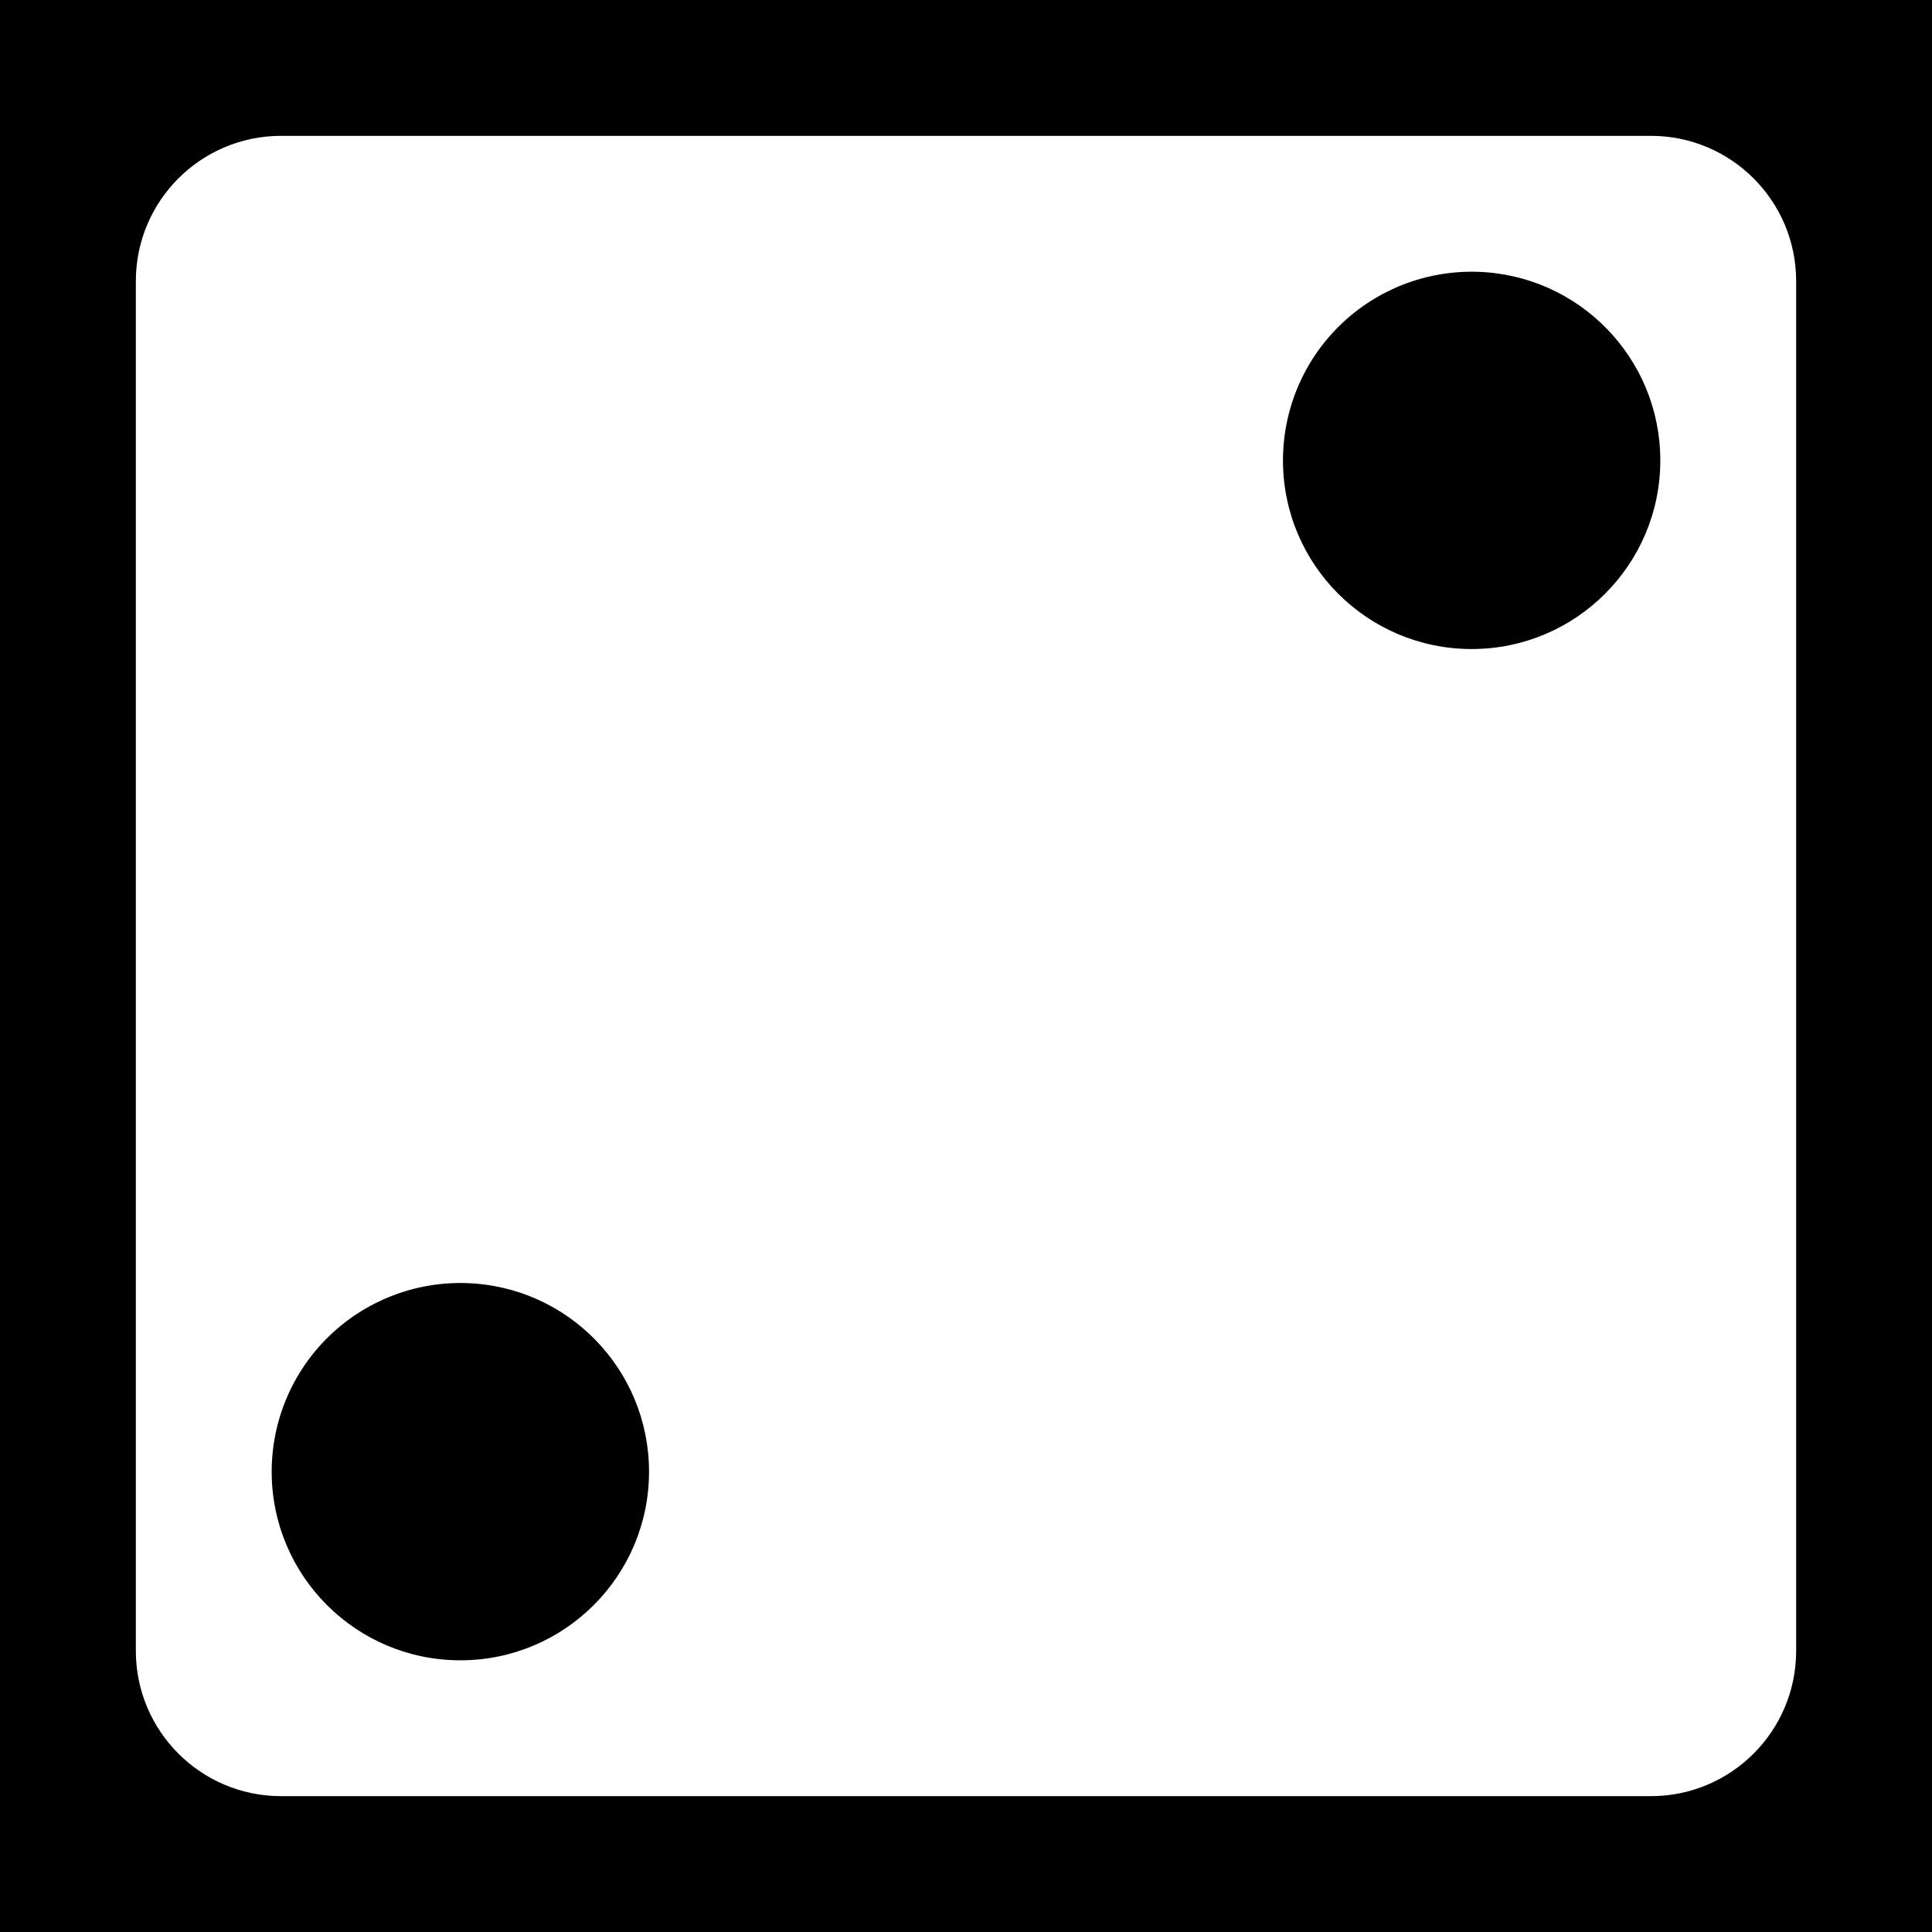
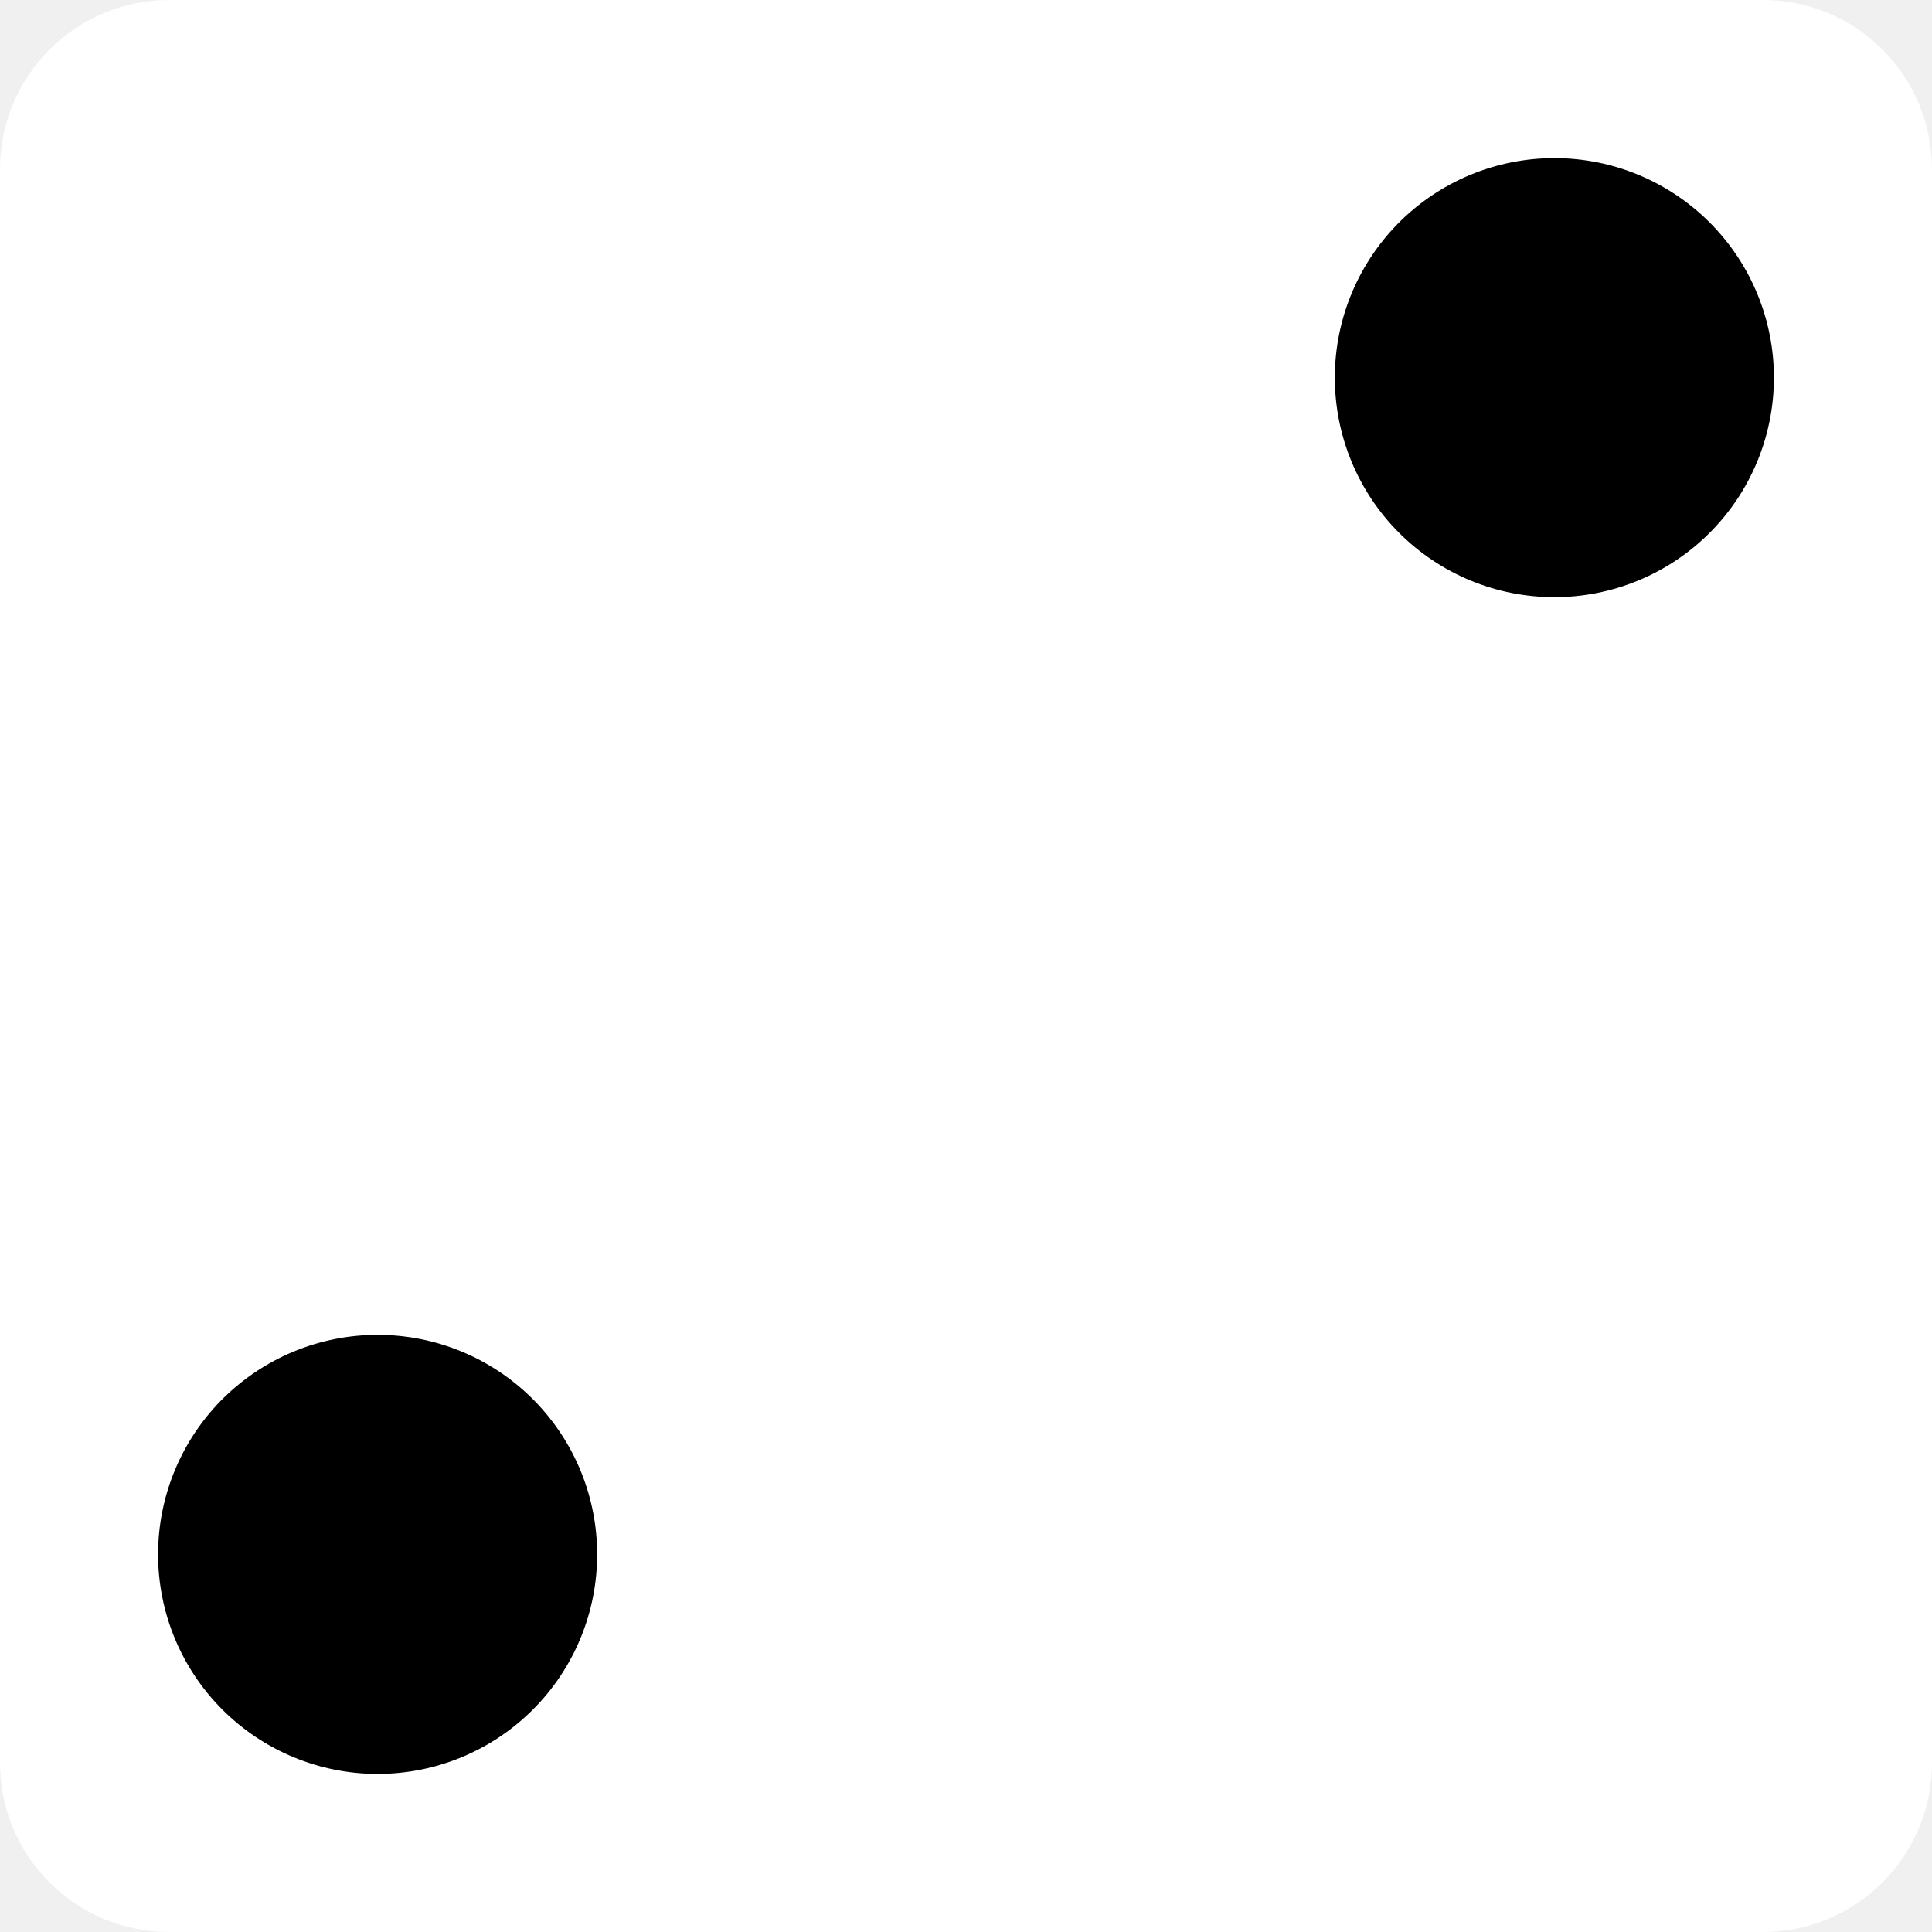
- <svg xmlns="http://www.w3.org/2000/svg" viewBox="0 0 512 512" style="height: 512px; width: 512px;">
-   <path d="M0 0h512v512H0z" fill="#000" fill-opacity="1" />
-   <g class="" transform="translate(0,0)" style="">
-     <path d="M74.5 36A38.5 38.5 0 0 0 36 74.5v363A38.5 38.5 0 0 0 74.5 476h363a38.5 38.5 0 0 0 38.5-38.5v-363A38.5 38.5 0 0 0 437.5 36h-363zm316.97 36.03A50 50 0 0 1 440 122a50 50 0 0 1-100 0 50 50 0 0 1 51.47-49.97zm-268 268A50 50 0 0 1 172 390a50 50 0 0 1-100 0 50 50 0 0 1 51.47-49.97z" fill="#fff" fill-opacity="1" />
-   </g>
+ <svg xmlns="http://www.w3.org/2000/svg" width="440" height="440" viewBox="0 0 440 440" fill="none">
+   <rect x="26" y="27" width="388" height="386" fill="black" />
+   <path d="M38.5 0C28.289 0 18.497 4.056 11.276 11.276C4.056 18.497 0 28.289 0 38.5V401.5C0 411.711 4.056 421.503 11.276 428.724C18.497 435.944 28.289 440 38.5 440H401.5C411.711 440 421.503 435.944 428.724 428.724C435.944 421.503 440 411.711 440 401.5V38.5C440 28.289 435.944 18.497 428.724 11.276C421.503 4.056 411.711 0 401.5 0H38.5ZM355.47 36.03C368.469 36.412 380.808 41.844 389.868 51.174C398.929 60.503 403.998 72.995 404 86C404 99.261 398.732 111.979 389.355 121.355C379.979 130.732 367.261 136 354 136C340.739 136 328.021 130.732 318.645 121.355C309.268 111.979 304 99.261 304 86C304.001 79.311 305.344 72.69 307.95 66.529C310.556 60.369 314.372 54.794 319.171 50.134C323.971 45.475 329.656 41.826 335.891 39.403C342.126 36.98 348.784 35.833 355.47 36.03ZM87.47 304.03C100.469 304.412 112.808 309.844 121.868 319.174C130.929 328.503 135.998 340.995 136 354C136 367.261 130.732 379.979 121.355 389.355C111.979 398.732 99.261 404 86 404C72.739 404 60.022 398.732 50.645 389.355C41.268 379.979 36 367.261 36 354C36.001 347.311 37.344 340.69 39.95 334.529C42.556 328.369 46.372 322.794 51.171 318.134C55.971 313.475 61.656 309.826 67.891 307.403C74.126 304.98 80.784 303.833 87.47 304.03Z" fill="white" />
</svg>
